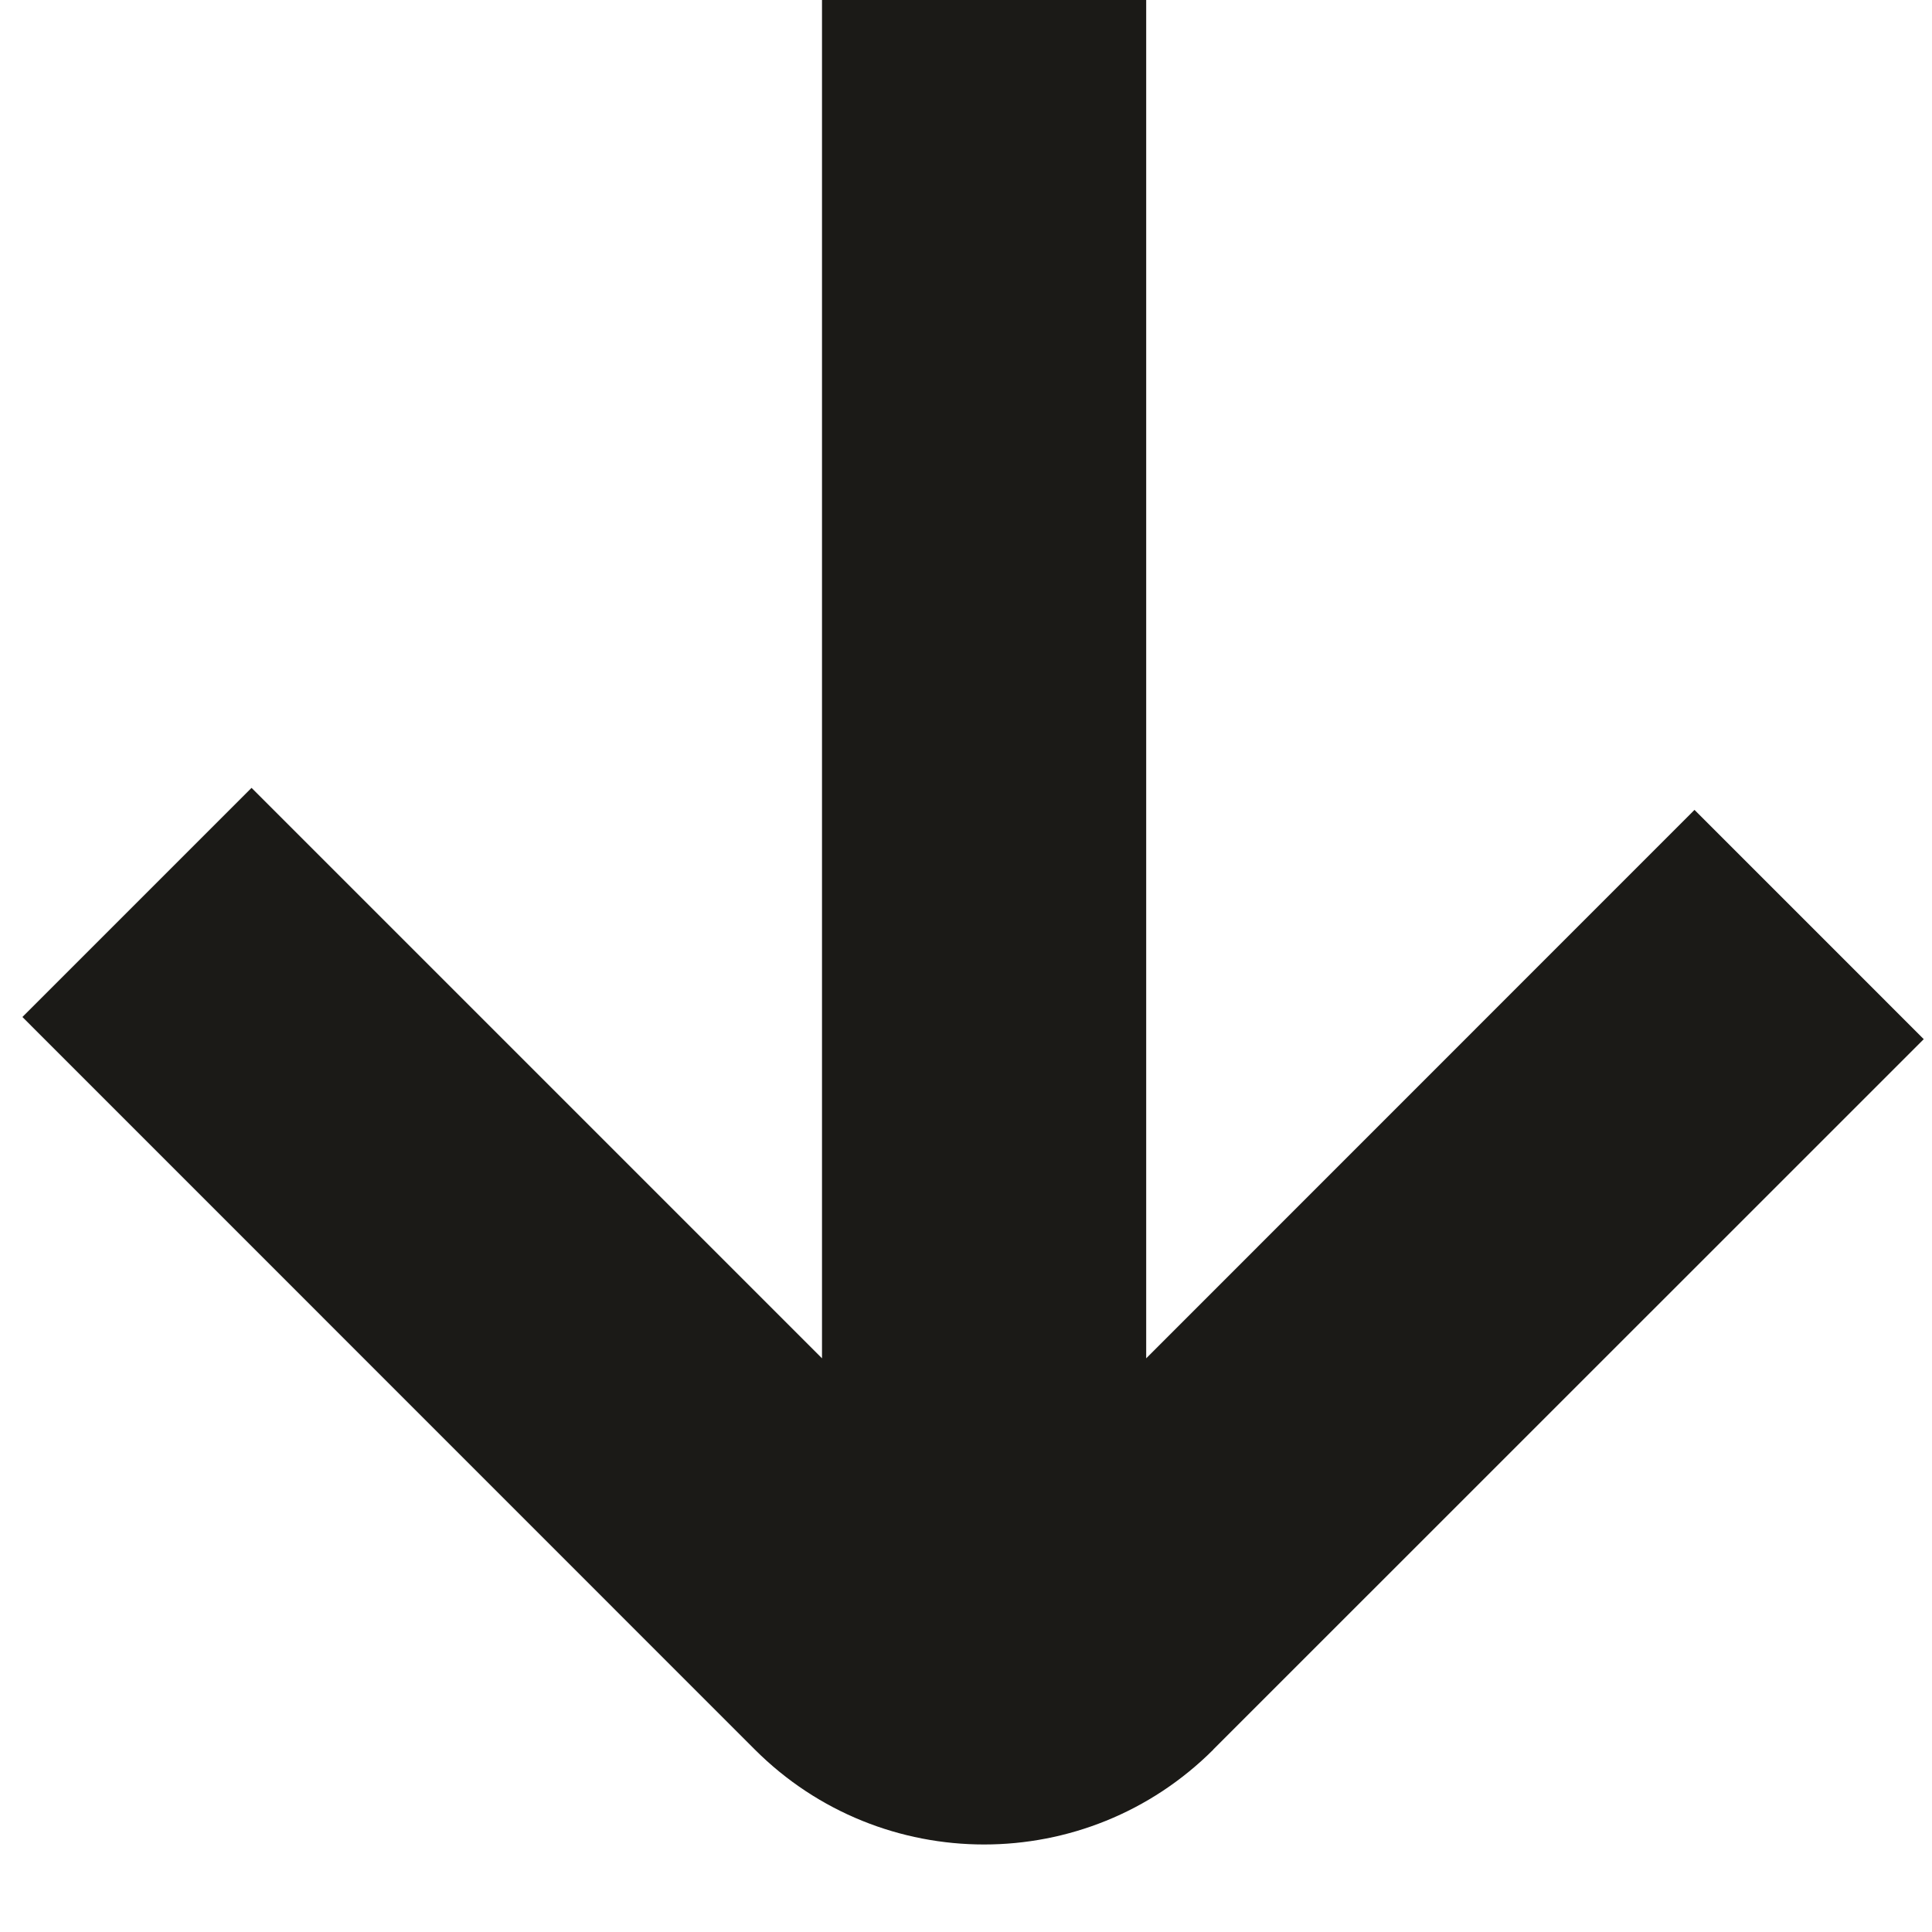
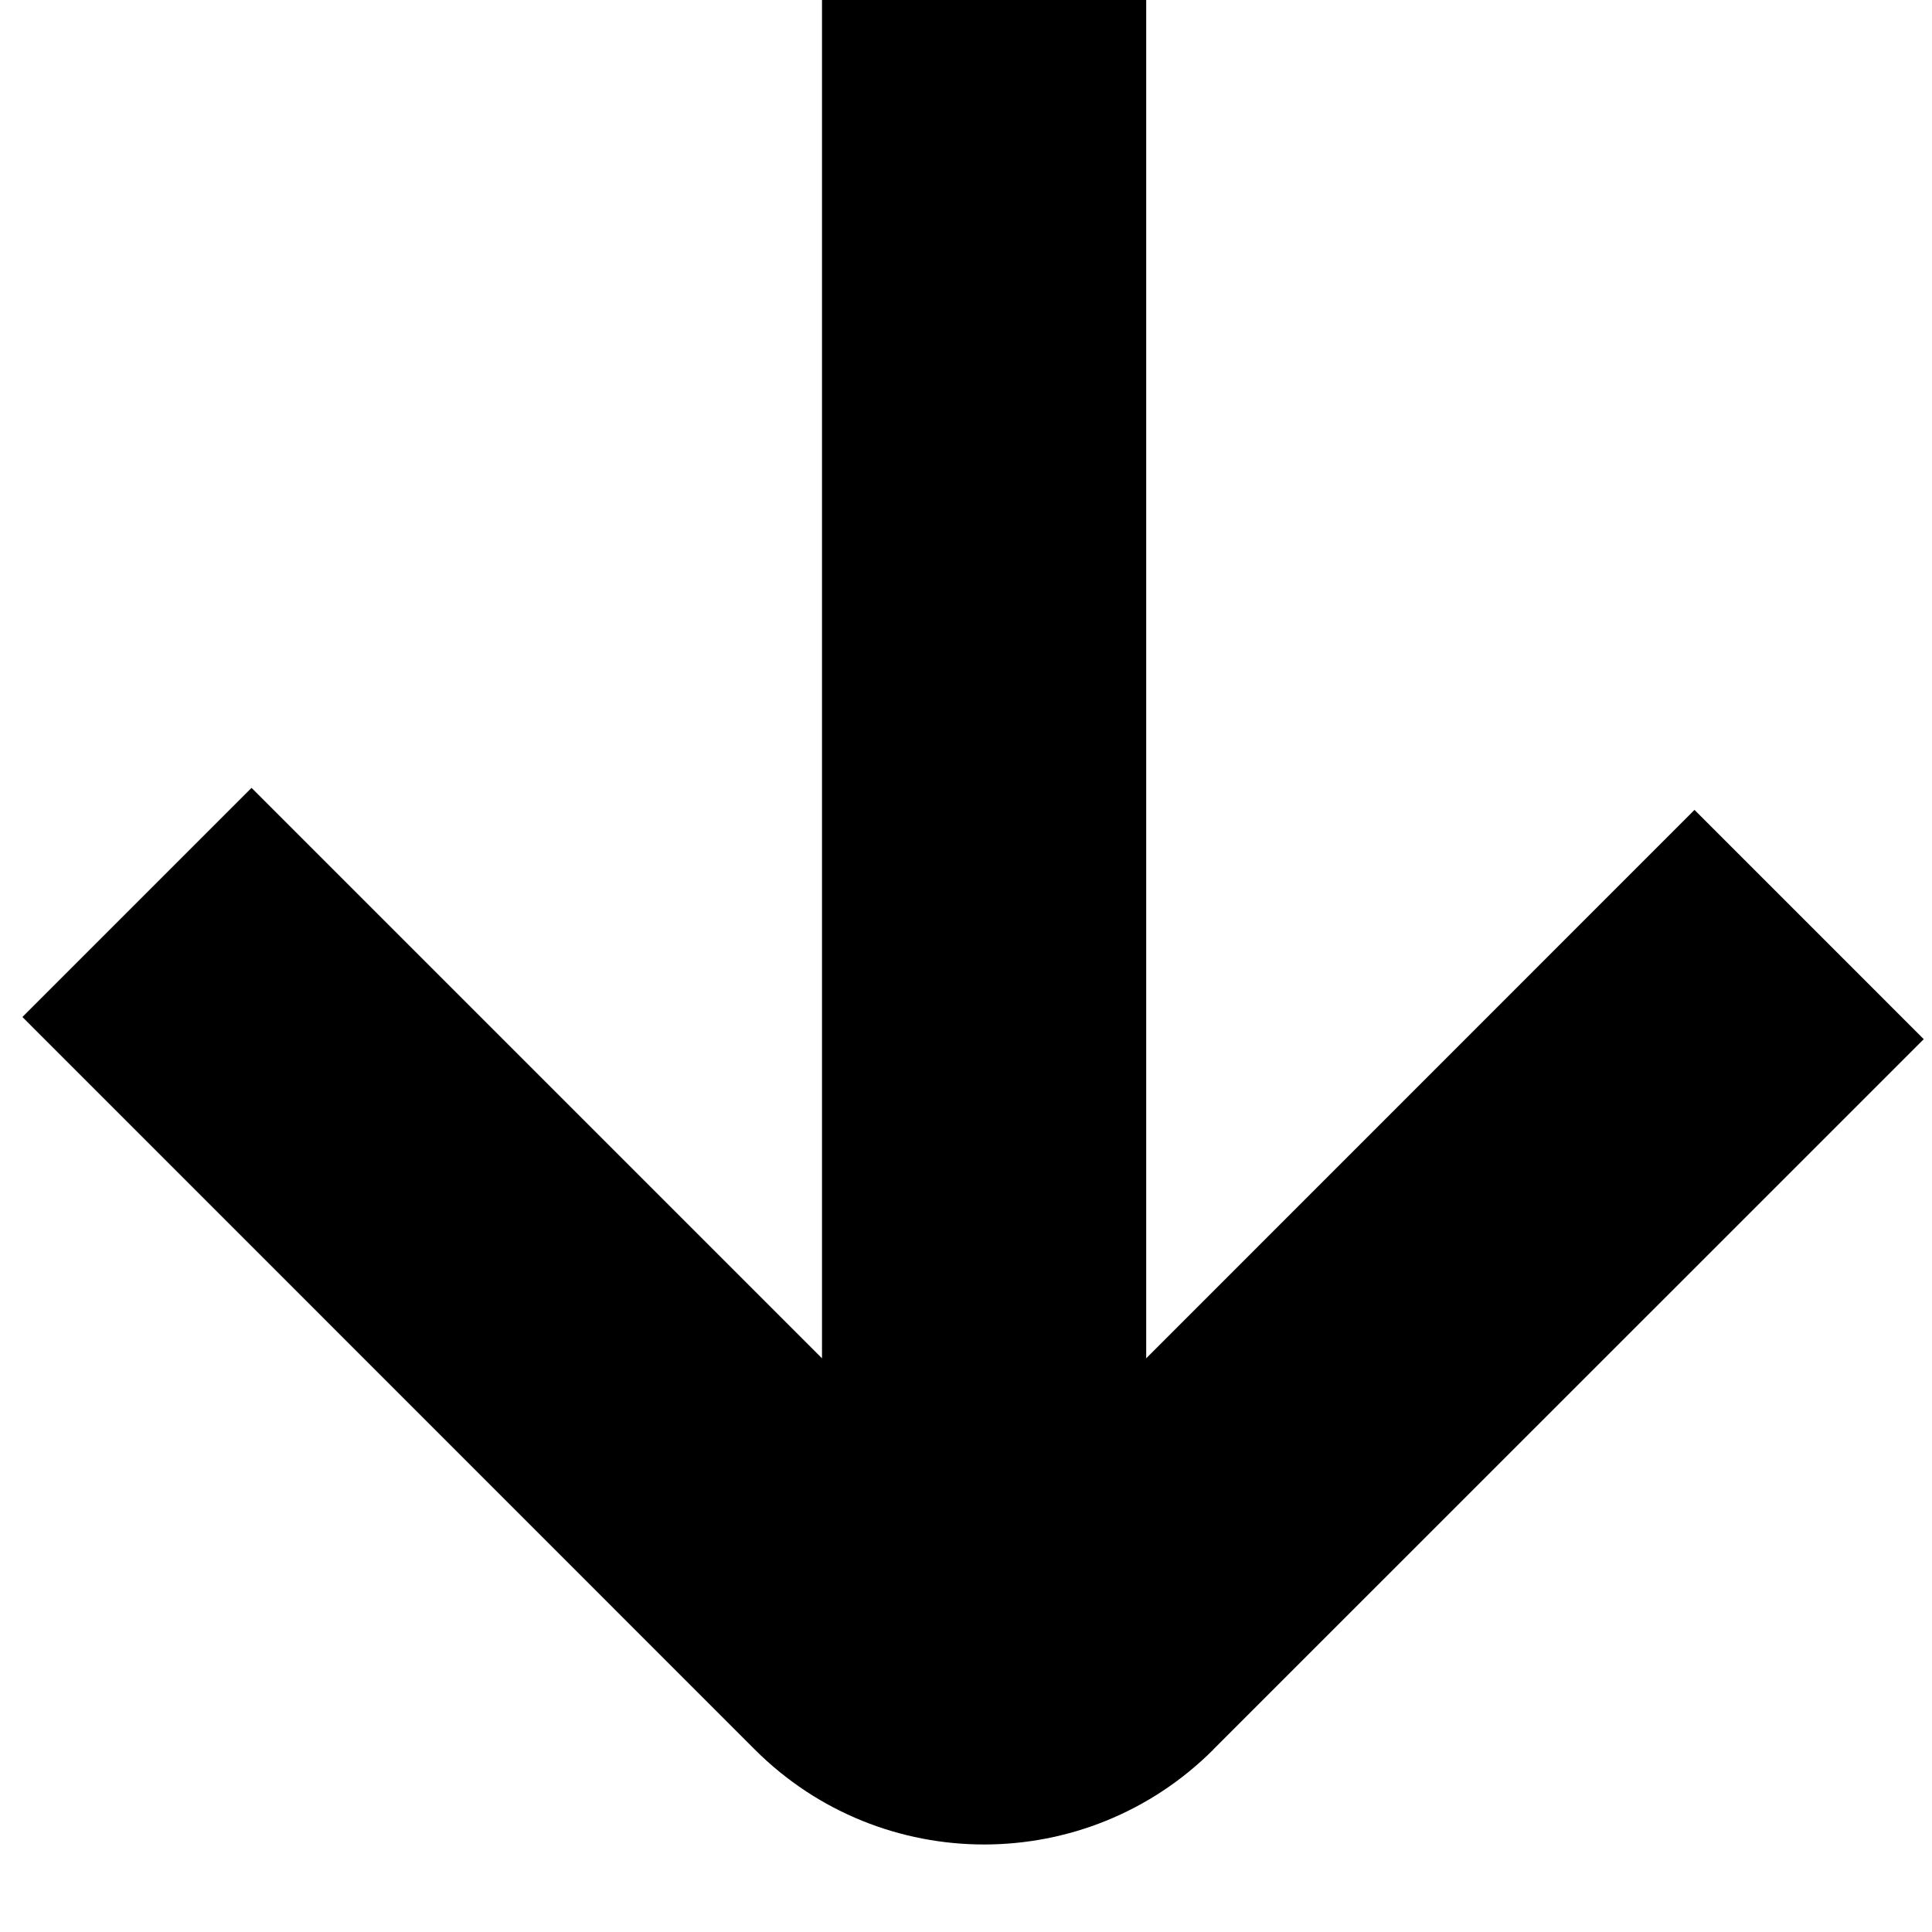
<svg xmlns="http://www.w3.org/2000/svg" width="15" height="15" viewBox="0 0 15 15" fill="none">
-   <path fill-rule="evenodd" clip-rule="evenodd" d="M6.382 0H8.899V10.546L13.156 6.288L14.936 8.068L9.42 13.583C9.42 13.583 9.42 13.583 9.42 13.583L9.42 13.584C8.437 14.566 6.844 14.566 5.861 13.584L0.174 7.896L1.953 6.117L6.382 10.546V0Z" fill="#1B1A17" />
+   <path fill-rule="evenodd" clip-rule="evenodd" d="M6.382 0H8.899V10.546L13.156 6.288L14.936 8.068L9.42 13.583C9.42 13.583 9.42 13.583 9.42 13.583L9.42 13.584C8.437 14.566 6.844 14.566 5.861 13.584L0.174 7.896L1.953 6.117L6.382 10.546V0Z" fill="currentColor" />
</svg>
